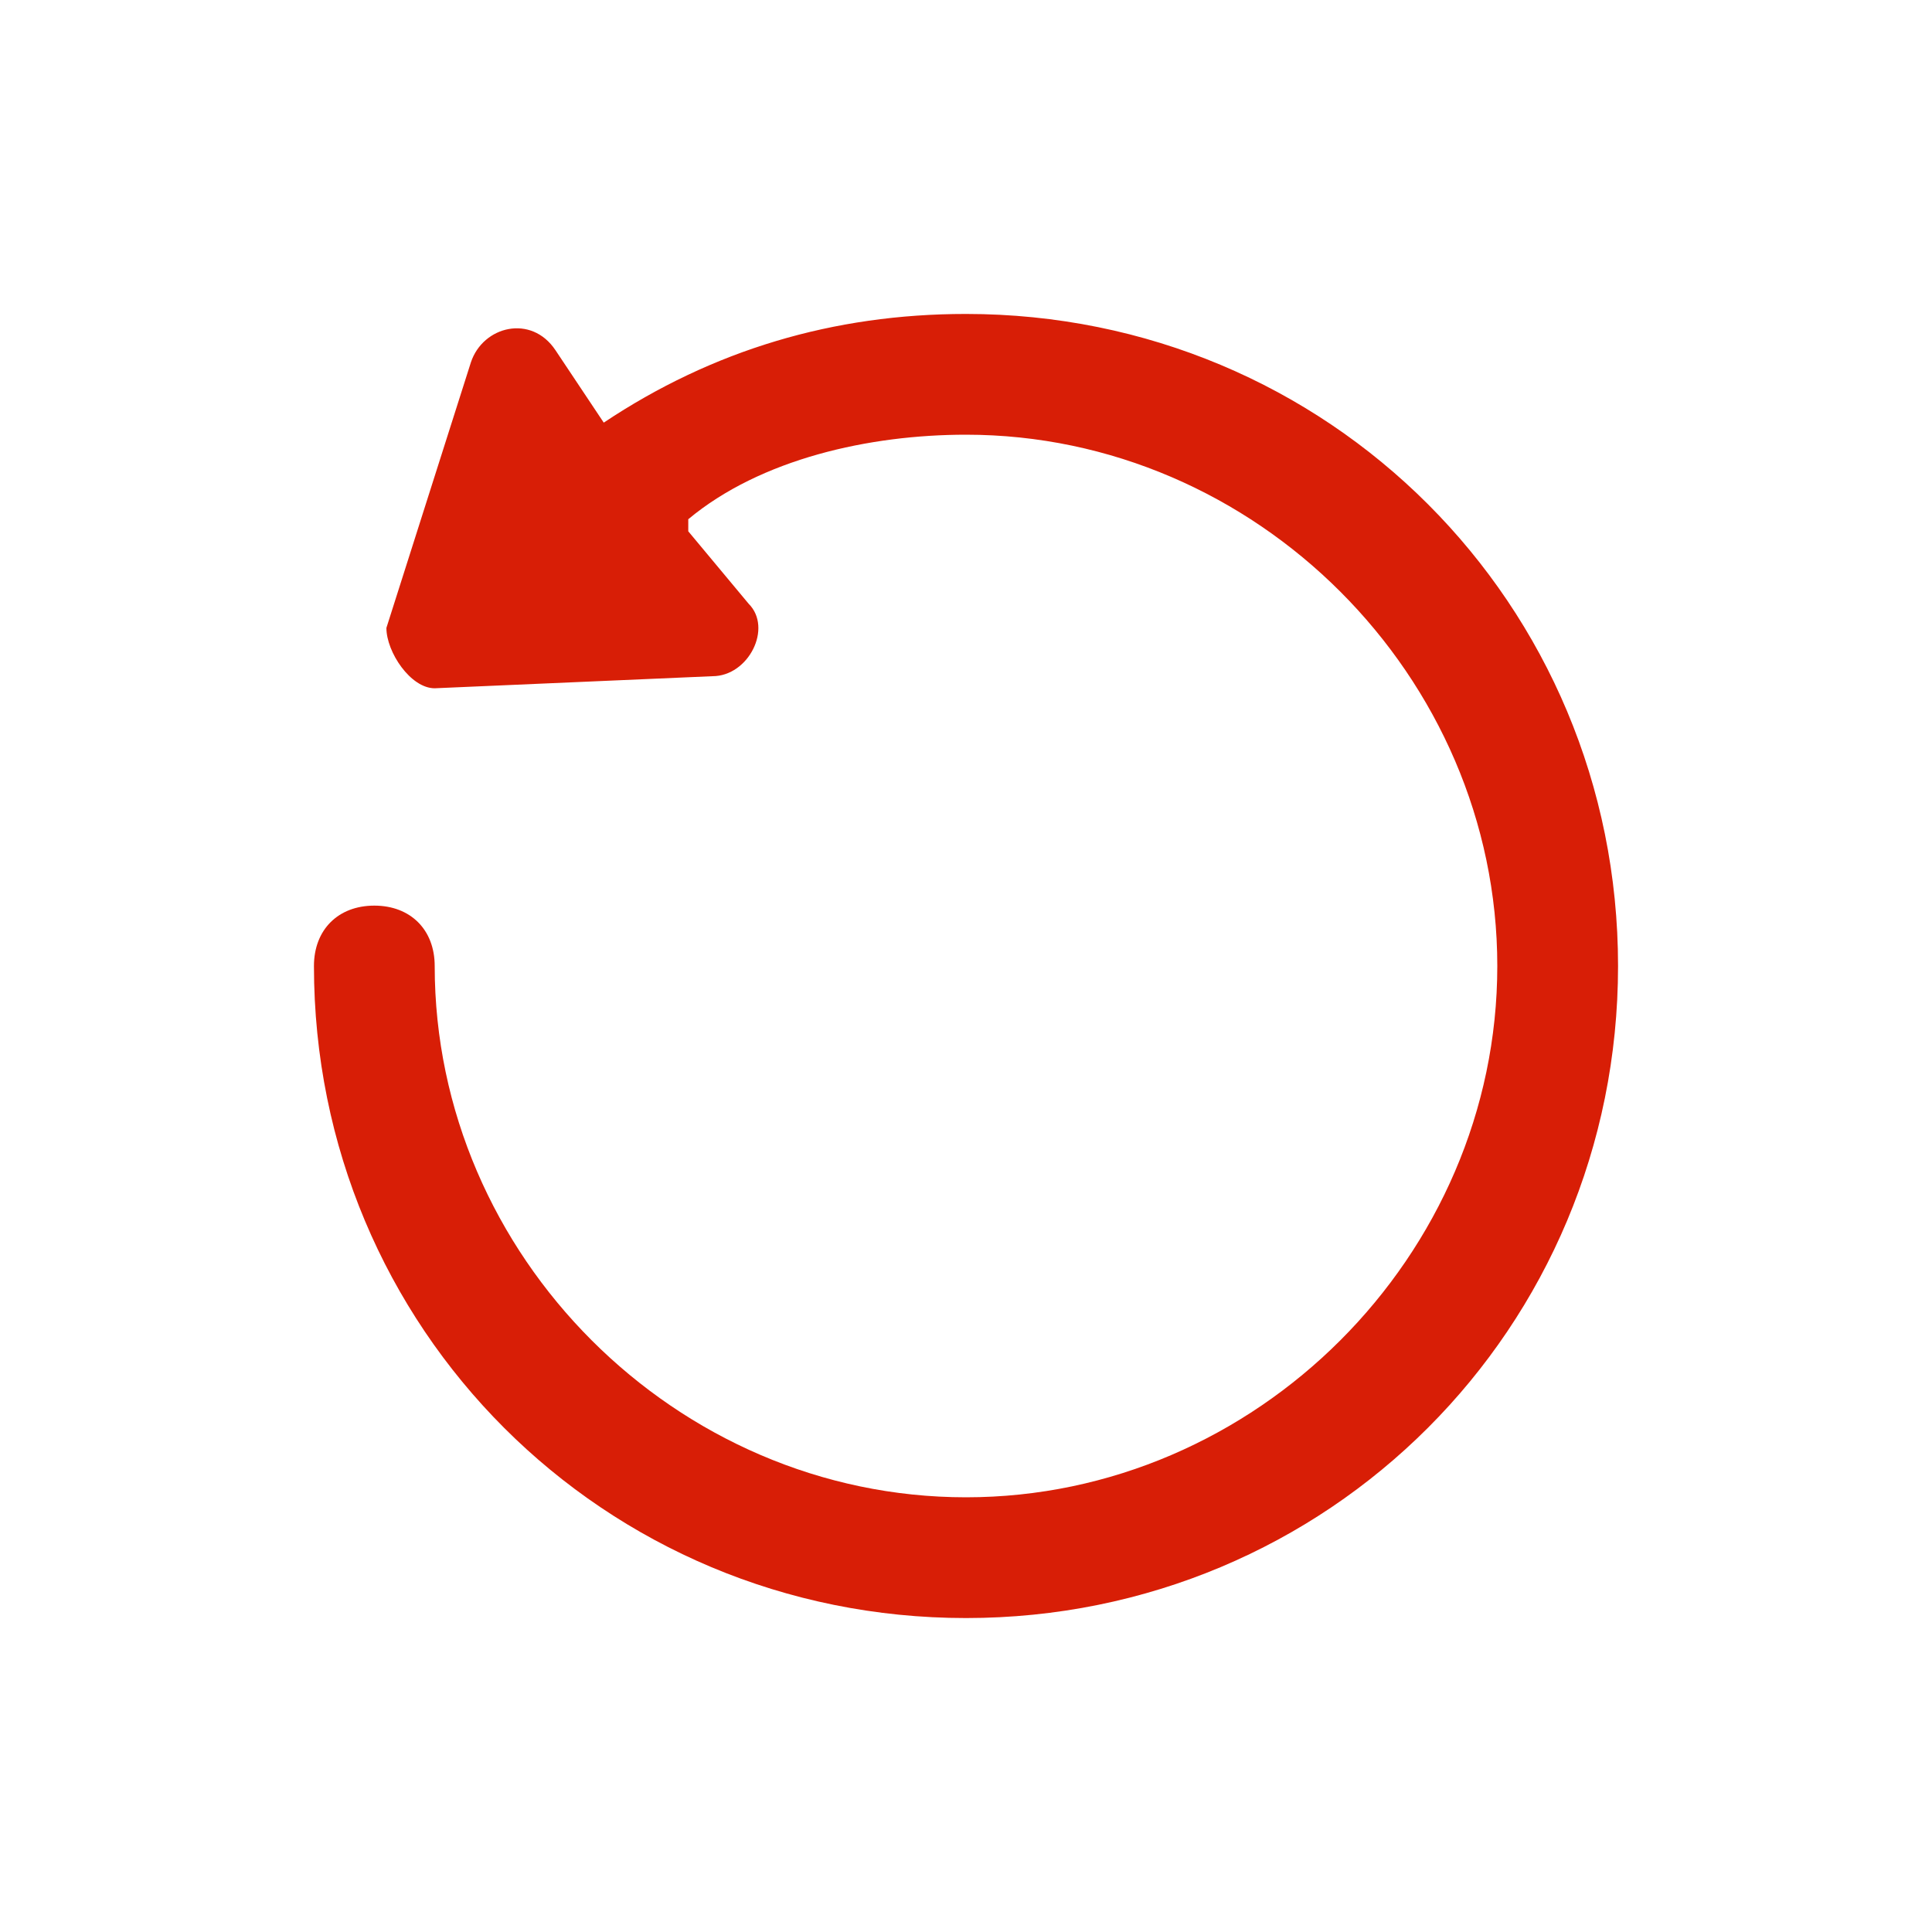
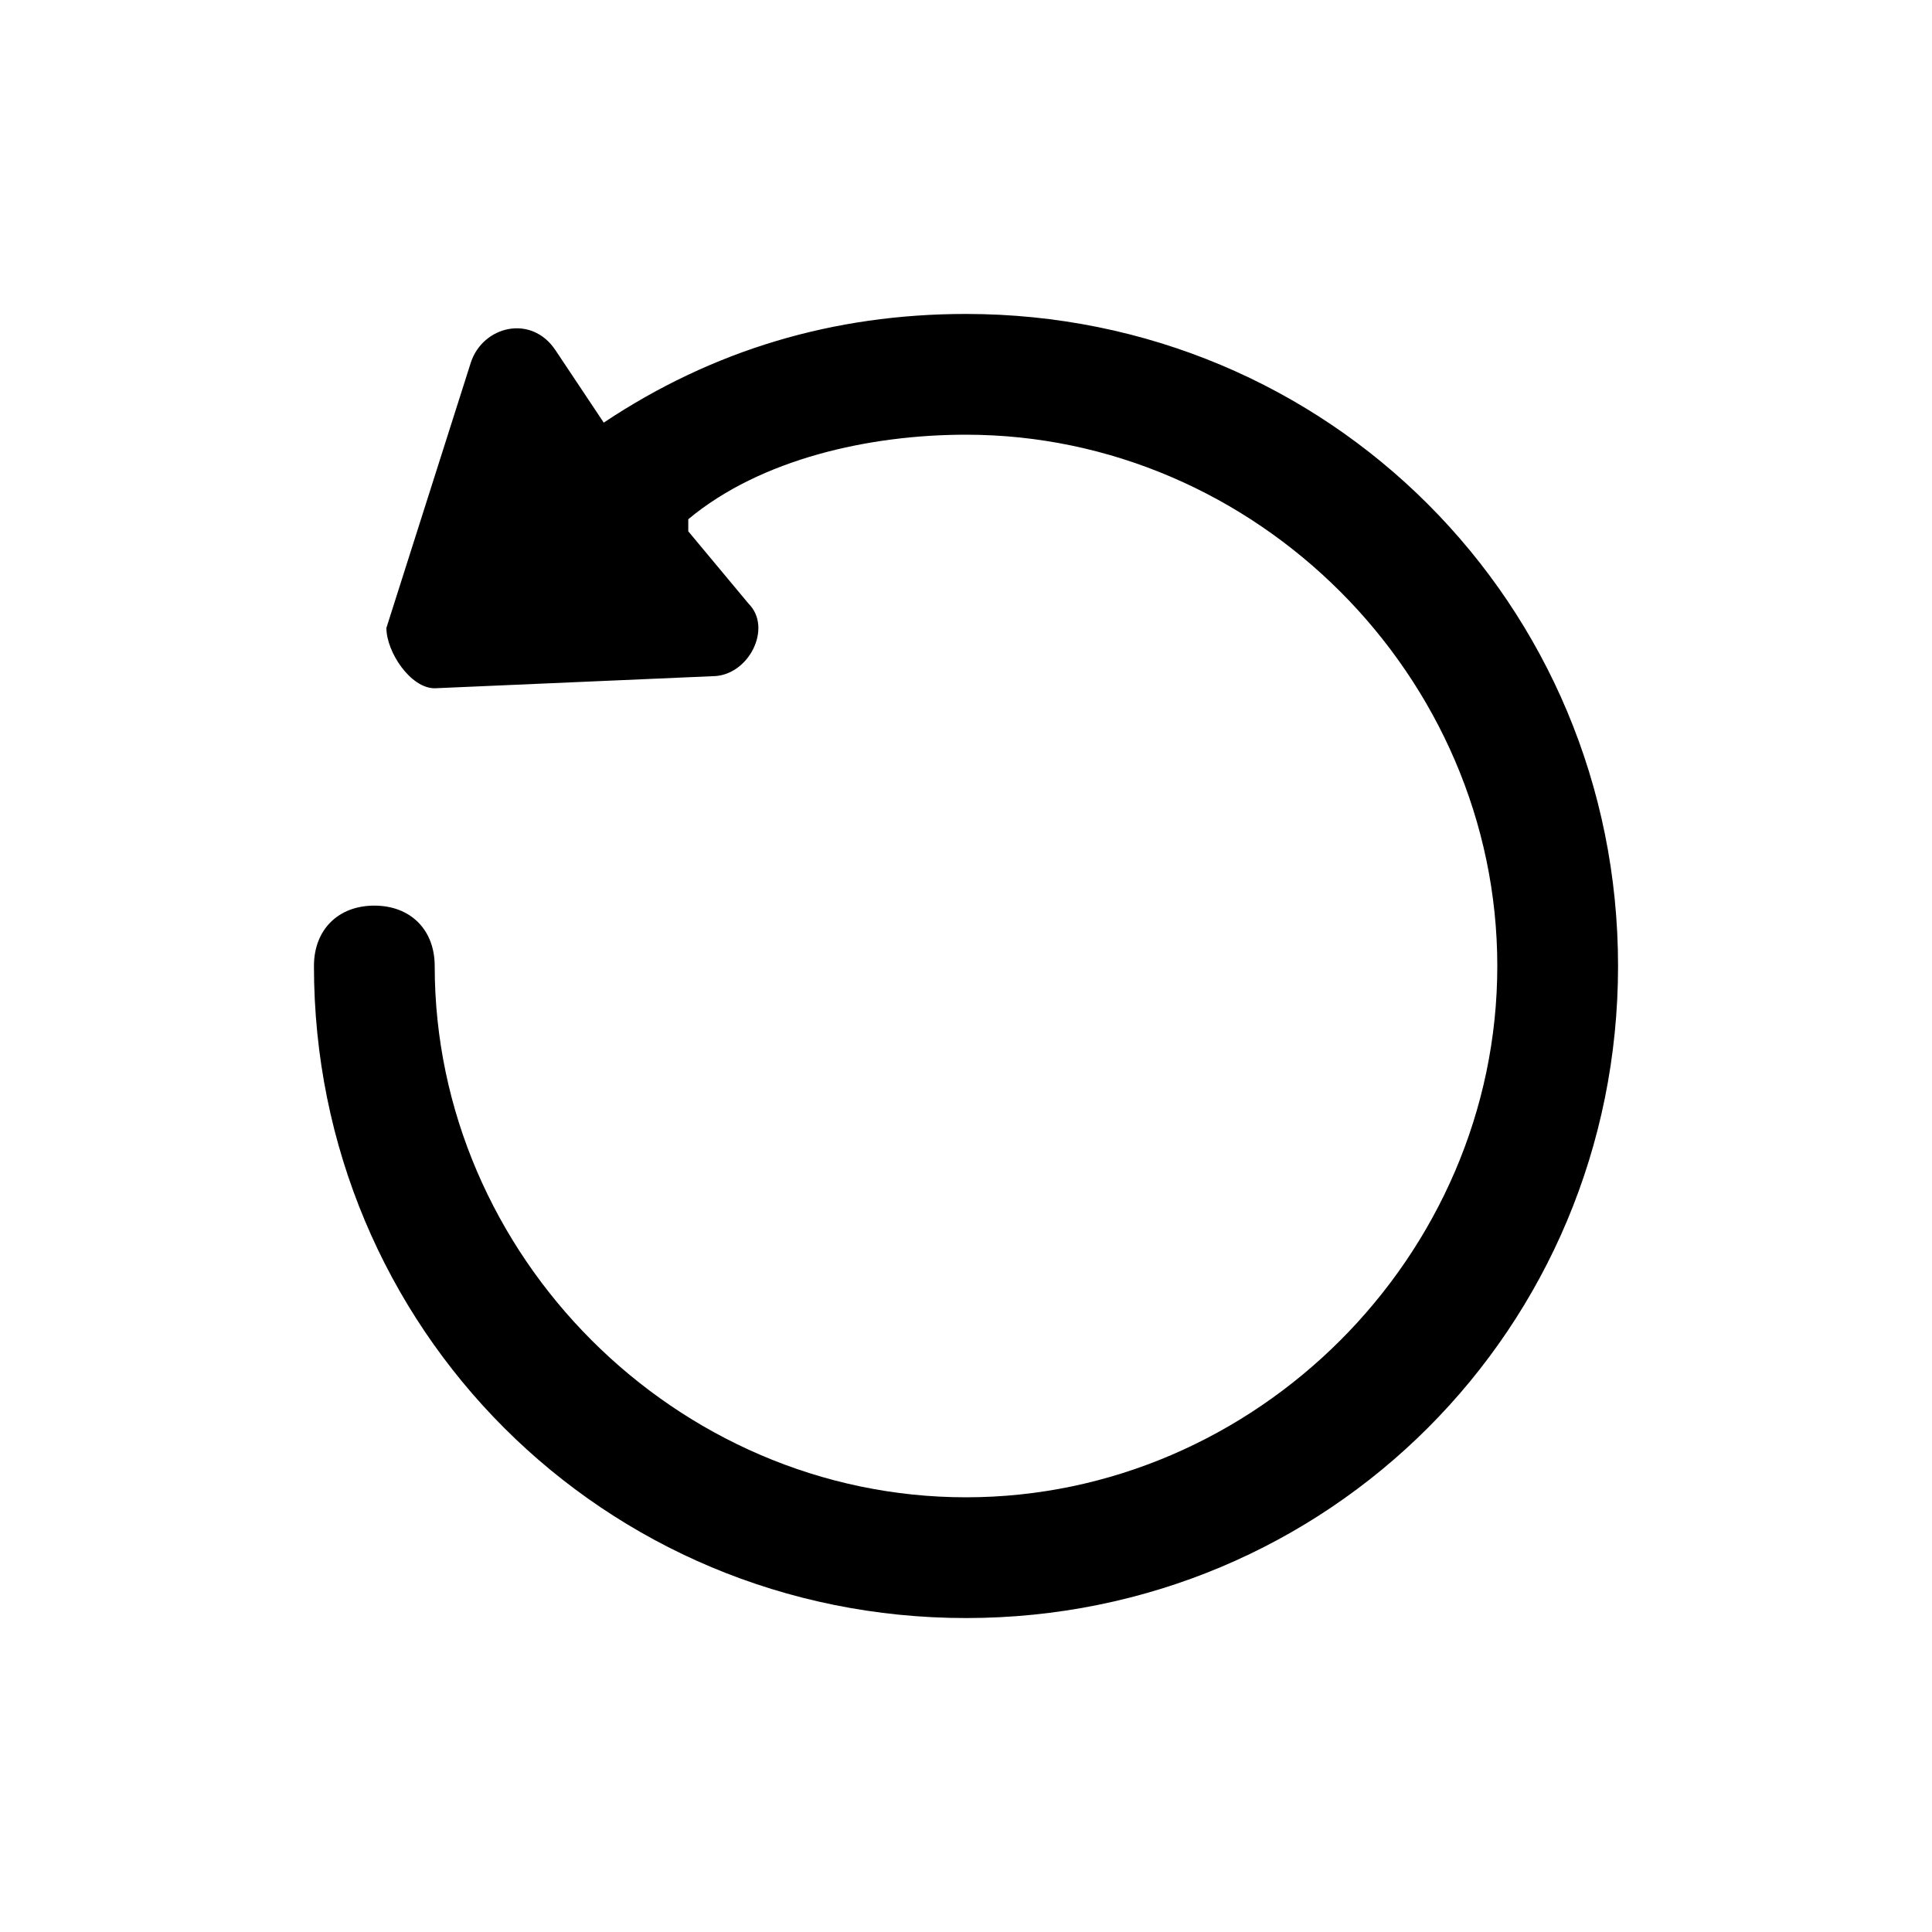
- <svg xmlns="http://www.w3.org/2000/svg" class="icon" width="19px" height="19.00px" viewBox="0 0 1024 1024" fill="currentColor" version="1.1">
-   <path fill="#d81e06" d="M512 166.4c-70.4 0-134.4 19.2-192 57.6L294.4 185.6C281.6 166.4 256 172.8 249.6 192L204.8 332.8C204.8 345.6 217.6 364.8 230.4 364.8l147.2-6.4c19.2 0 32-25.6 19.2-38.4L364.8 281.6l0 0 0-6.4C403.2 243.2 460.8 230.4 512 230.4c153.6 0 281.6 128 281.6 281.6s-128 281.6-281.6 281.6-281.6-128-281.6-281.6c0-19.2-12.8-32-32-32S166.4 492.8 166.4 512c0 192 153.6 345.6 345.6 345.6S857.6 704 857.6 512 704 166.4 512 166.4z" />
+ <svg xmlns="http://www.w3.org/2000/svg" viewBox="0 0 1024 1024" fill="currentColor">
+   <path d="M512 166.4c-70.4 0-134.4 19.2-192 57.6l-25.6-38.4c-12.8-19.2-38.4-12.8-44.8 6.4l-44.8 140.8c0 12.8 12.8 32 25.6 32l147.2-6.4c19.2 0 32-25.6 19.2-38.4l-32-38.4v-6.4c38.4-32 96-44.8 147.2-44.8 153.6 0 281.6 128 281.6 281.6S665.6 793.6 512 793.6 230.4 665.6 230.4 512c0-19.2-12.8-32-32-32s-32 12.8-32 32c0 192 153.6 345.6 345.6 345.6S857.6 704 857.6 512 704 166.4 512 166.4z" />
</svg>
